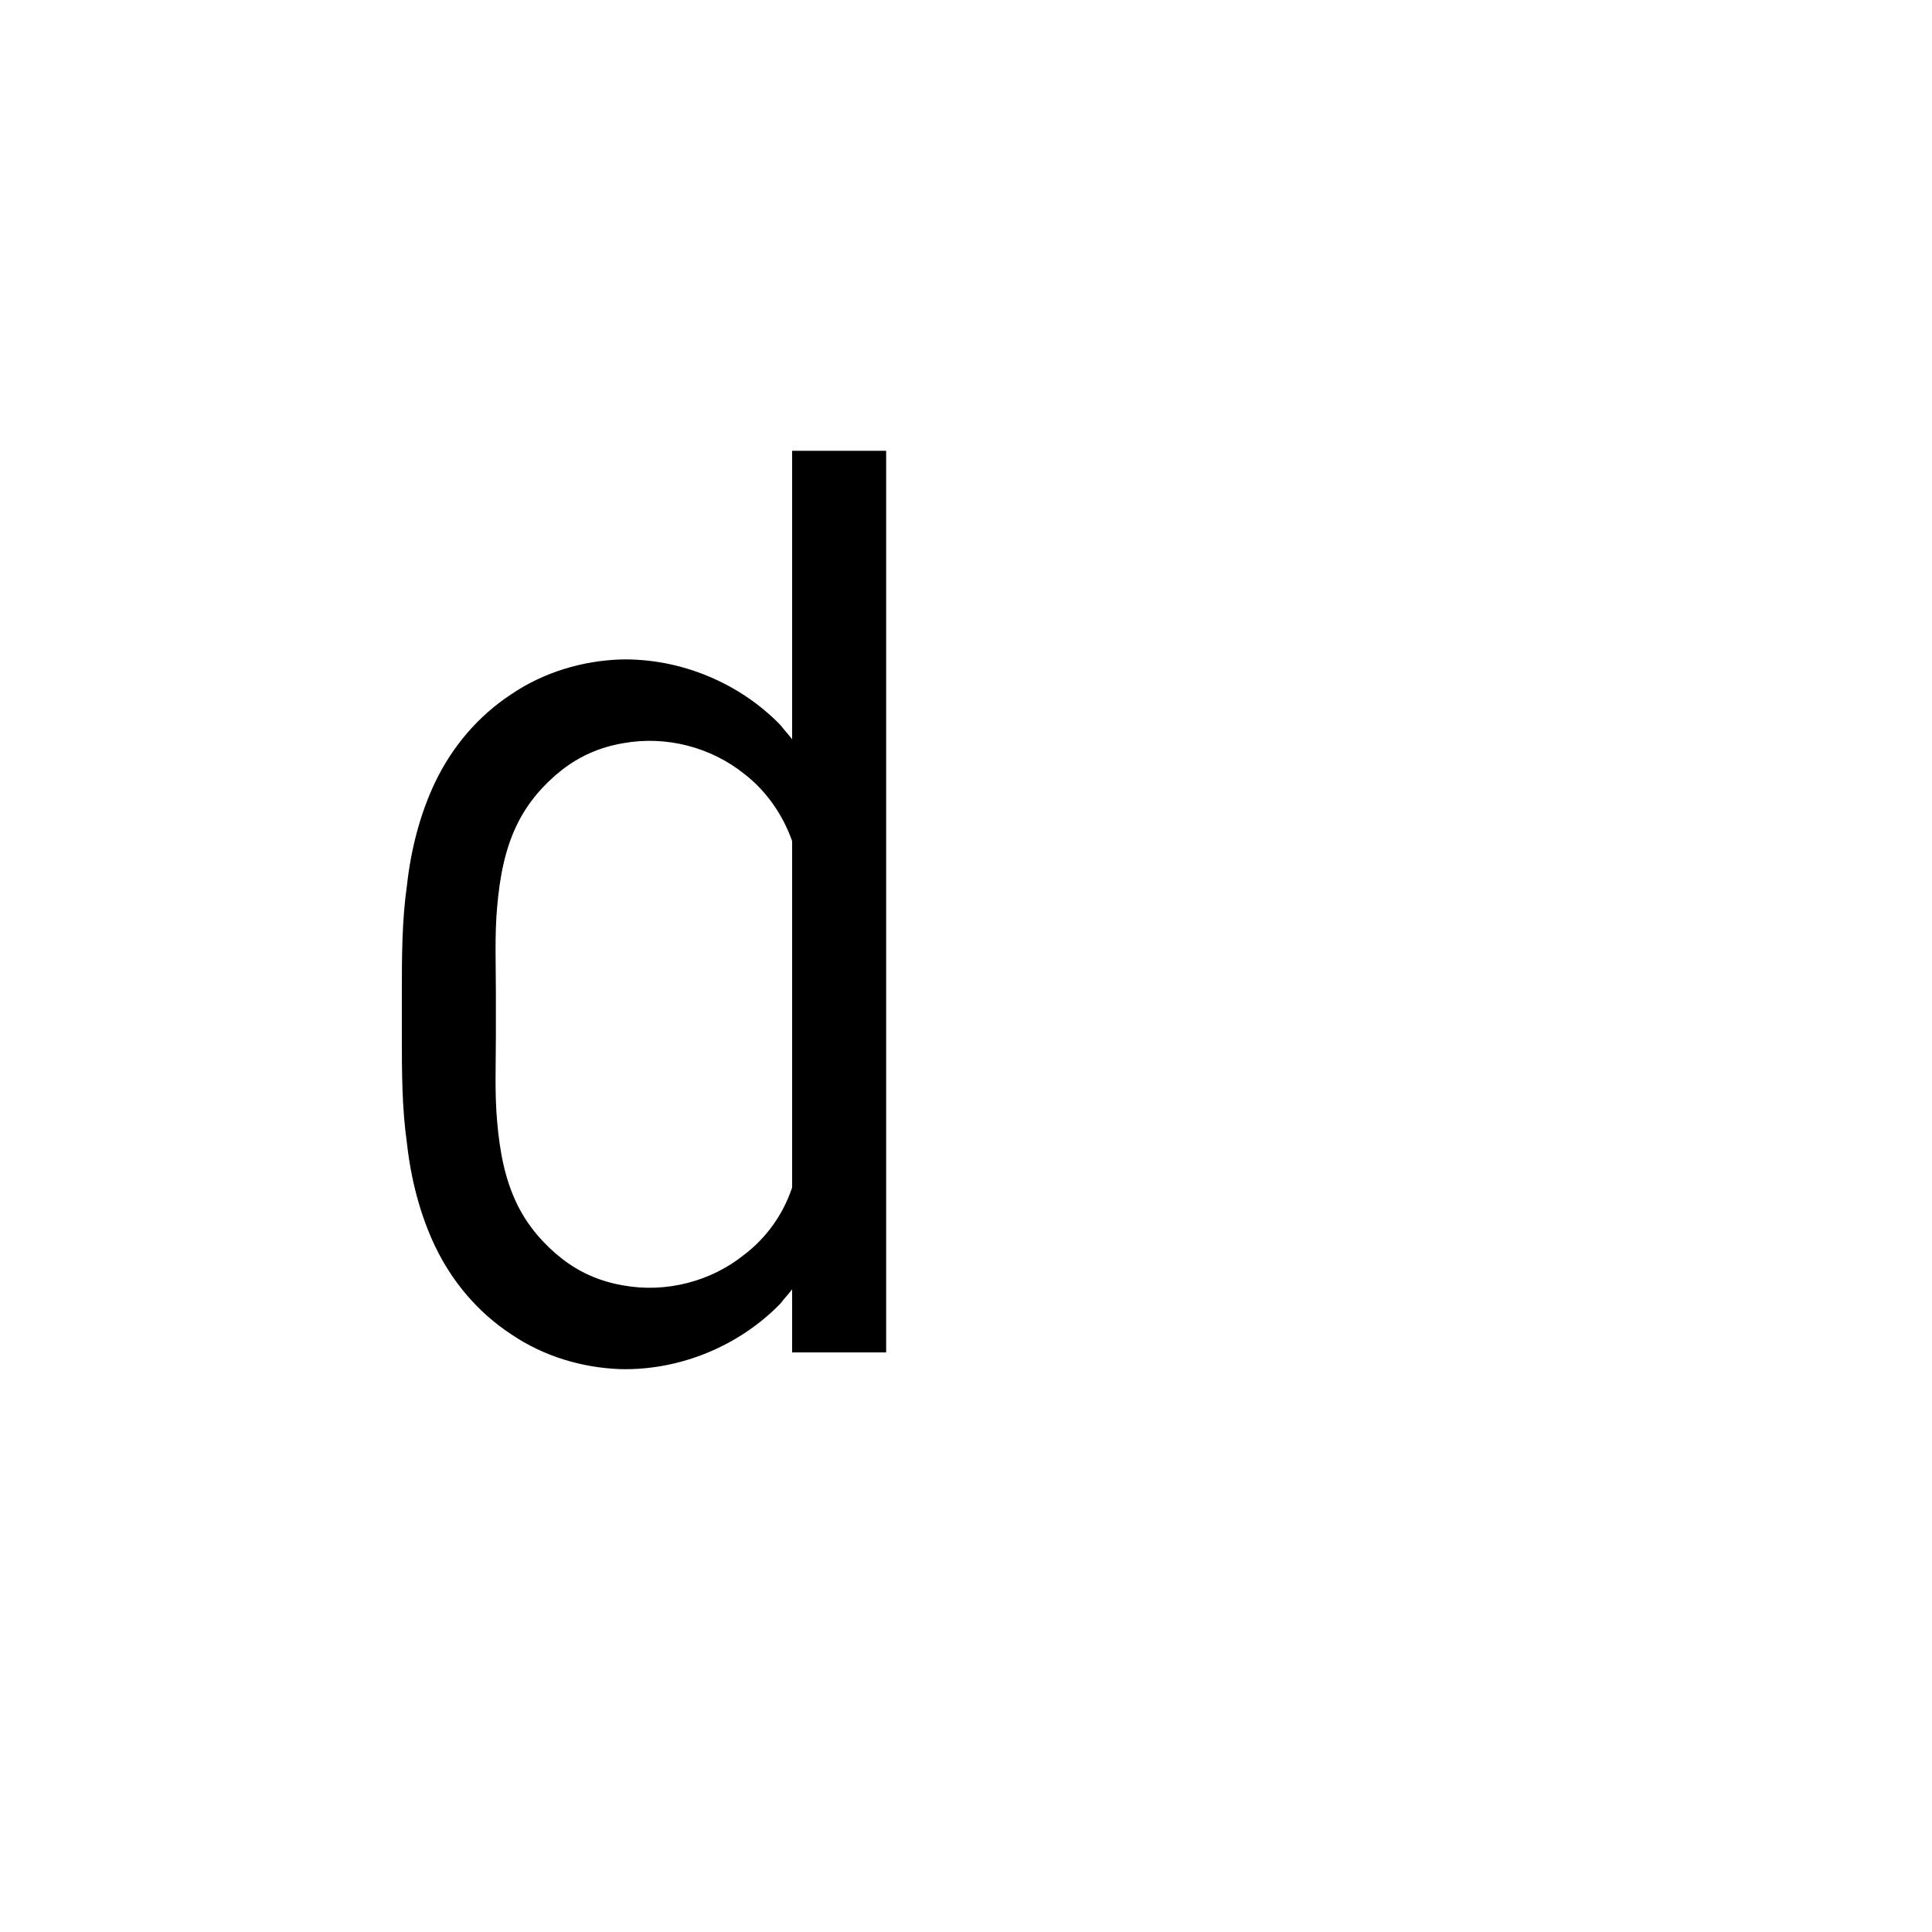
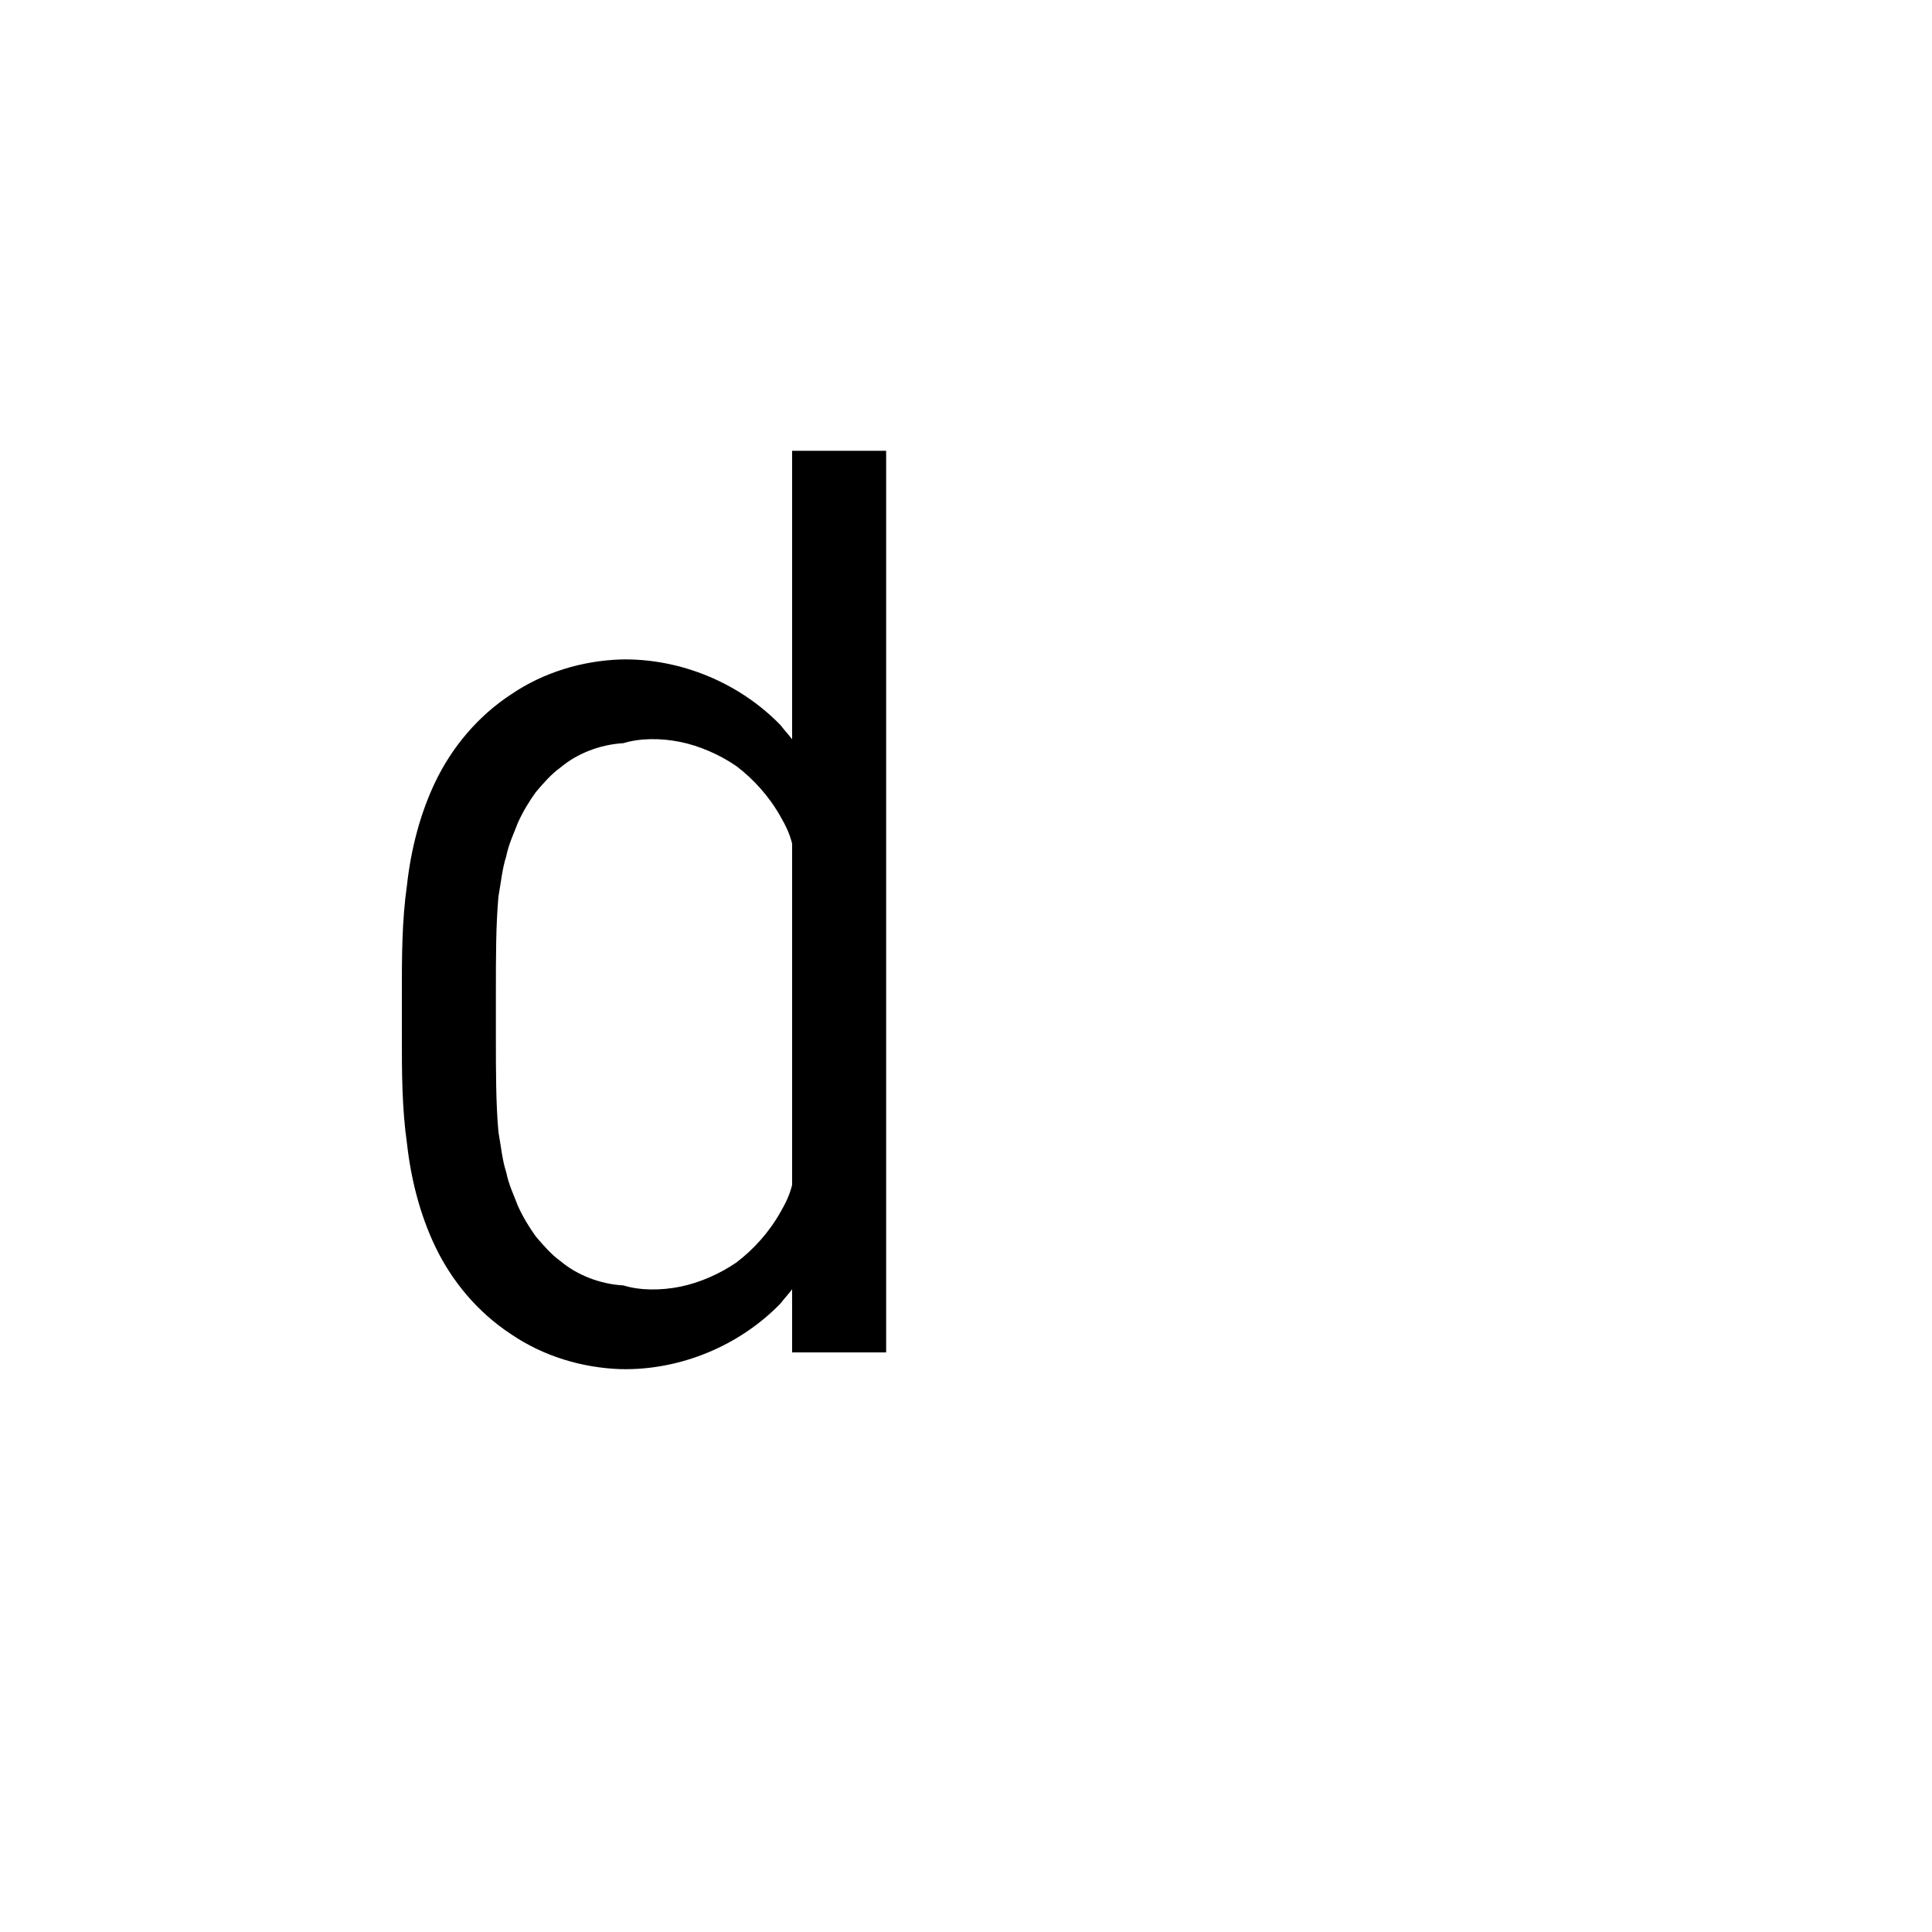
<svg xmlns="http://www.w3.org/2000/svg" viewBox="-0.25 -1.05 1.5 1.5">
-   <path d="M 0.232 0.013 C 0.202 0.012  0.172 0.003  0.147 -0.014 C 0.121 -0.031  0.101 -0.055  0.088 -0.082 C 0.076 -0.107  0.069 -0.135  0.066 -0.162 C 0.062 -0.19  0.062 -0.218  0.062 -0.246 L 0.062 -0.279 C 0.062 -0.307  0.062 -0.335  0.066 -0.363 C 0.069 -0.39  0.076 -0.418  0.088 -0.443 C 0.101 -0.47  0.121 -0.494  0.147 -0.511 C 0.172 -0.528  0.202 -0.537  0.232 -0.538 C 0.278 -0.539  0.324 -0.52  0.356 -0.487 C 0.359 -0.483  0.362 -0.48  0.365 -0.476 L 0.365 -0.7 L 0.438 -0.7 L 0.438 -0 L 0.365 -0 L 0.365 -0.049 C 0.362 -0.045  0.359 -0.042  0.356 -0.038 C 0.324 -0.005  0.278 0.014  0.232 0.013 Z M 0.234 -0.052 C 0.267 -0.046  0.302 -0.055  0.328 -0.076 C 0.345 -0.089  0.358 -0.107  0.365 -0.128 L 0.365 -0.397 L 0.365 -0.397 C 0.358 -0.417  0.345 -0.436  0.328 -0.449 C 0.302 -0.47  0.267 -0.479  0.234 -0.473 C 0.216 -0.47  0.2 -0.463  0.186 -0.452 C 0.172 -0.441  0.16 -0.427  0.152 -0.411 C 0.142 -0.391  0.138 -0.369  0.136 -0.346 C 0.134 -0.324  0.135 -0.301  0.135 -0.279 L 0.135 -0.246 C 0.135 -0.224  0.134 -0.201  0.136 -0.179 C 0.138 -0.156  0.142 -0.134  0.152 -0.114 C 0.16 -0.098  0.172 -0.084  0.186 -0.073 C 0.2 -0.062  0.216 -0.055  0.234 -0.052 Z" fill="black" />
+   <path d="M 0.232 0.013 C 0.202 0.012  0.172 0.003  0.147 -0.014 C 0.121 -0.031  0.101 -0.055  0.088 -0.082 C 0.076 -0.107  0.069 -0.135  0.066 -0.162 C 0.062 -0.19  0.062 -0.218  0.062 -0.246 L 0.062 -0.279 C 0.062 -0.307  0.062 -0.335  0.066 -0.363 C 0.069 -0.39  0.076 -0.418  0.088 -0.443 C 0.101 -0.47  0.121 -0.494  0.147 -0.511 C 0.172 -0.528  0.202 -0.537  0.232 -0.538 C 0.278 -0.539  0.324 -0.52  0.356 -0.487 C 0.359 -0.483  0.362 -0.48  0.365 -0.476 L 0.365 -0.7 L 0.438 -0.7 L 0.438 -0 L 0.365 -0 L 0.365 -0.049 C 0.362 -0.045  0.359 -0.042  0.356 -0.038 C 0.324 -0.005  0.278 0.014  0.232 0.013 Z M 0.234 -0.052 C 0.247 -0.048  0.263 -0.048  0.278 -0.051 C 0.293 -0.054  0.309 -0.061  0.322 -0.07 C 0.335 -0.08  0.347 -0.093  0.356 -0.109 C 0.36 -0.116  0.363 -0.122  0.365 -0.13 L 0.365 -0.395 L 0.365 -0.395 C 0.363 -0.403  0.36 -0.409  0.356 -0.416 C 0.347 -0.432  0.335 -0.445  0.322 -0.455 C 0.309 -0.464  0.293 -0.471  0.278 -0.474 C 0.263 -0.477  0.247 -0.477  0.234 -0.473 C 0.216 -0.472  0.198 -0.465  0.185 -0.454 C 0.178 -0.449  0.172 -0.442  0.166 -0.435 C 0.161 -0.428  0.156 -0.42  0.152 -0.411 C 0.149 -0.403  0.145 -0.395  0.143 -0.385 C 0.14 -0.376  0.139 -0.365  0.137 -0.354 C 0.135 -0.332  0.135 -0.307  0.135 -0.279 L 0.135 -0.246 C 0.135 -0.218  0.135 -0.193  0.137 -0.171 C 0.139 -0.16  0.14 -0.149  0.143 -0.14 C 0.145 -0.13  0.149 -0.122  0.152 -0.114 C 0.156 -0.105  0.161 -0.097  0.166 -0.09 C 0.172 -0.083  0.178 -0.076  0.185 -0.071 C 0.198 -0.06  0.216 -0.053  0.234 -0.052 Z" fill="black" />
</svg>
